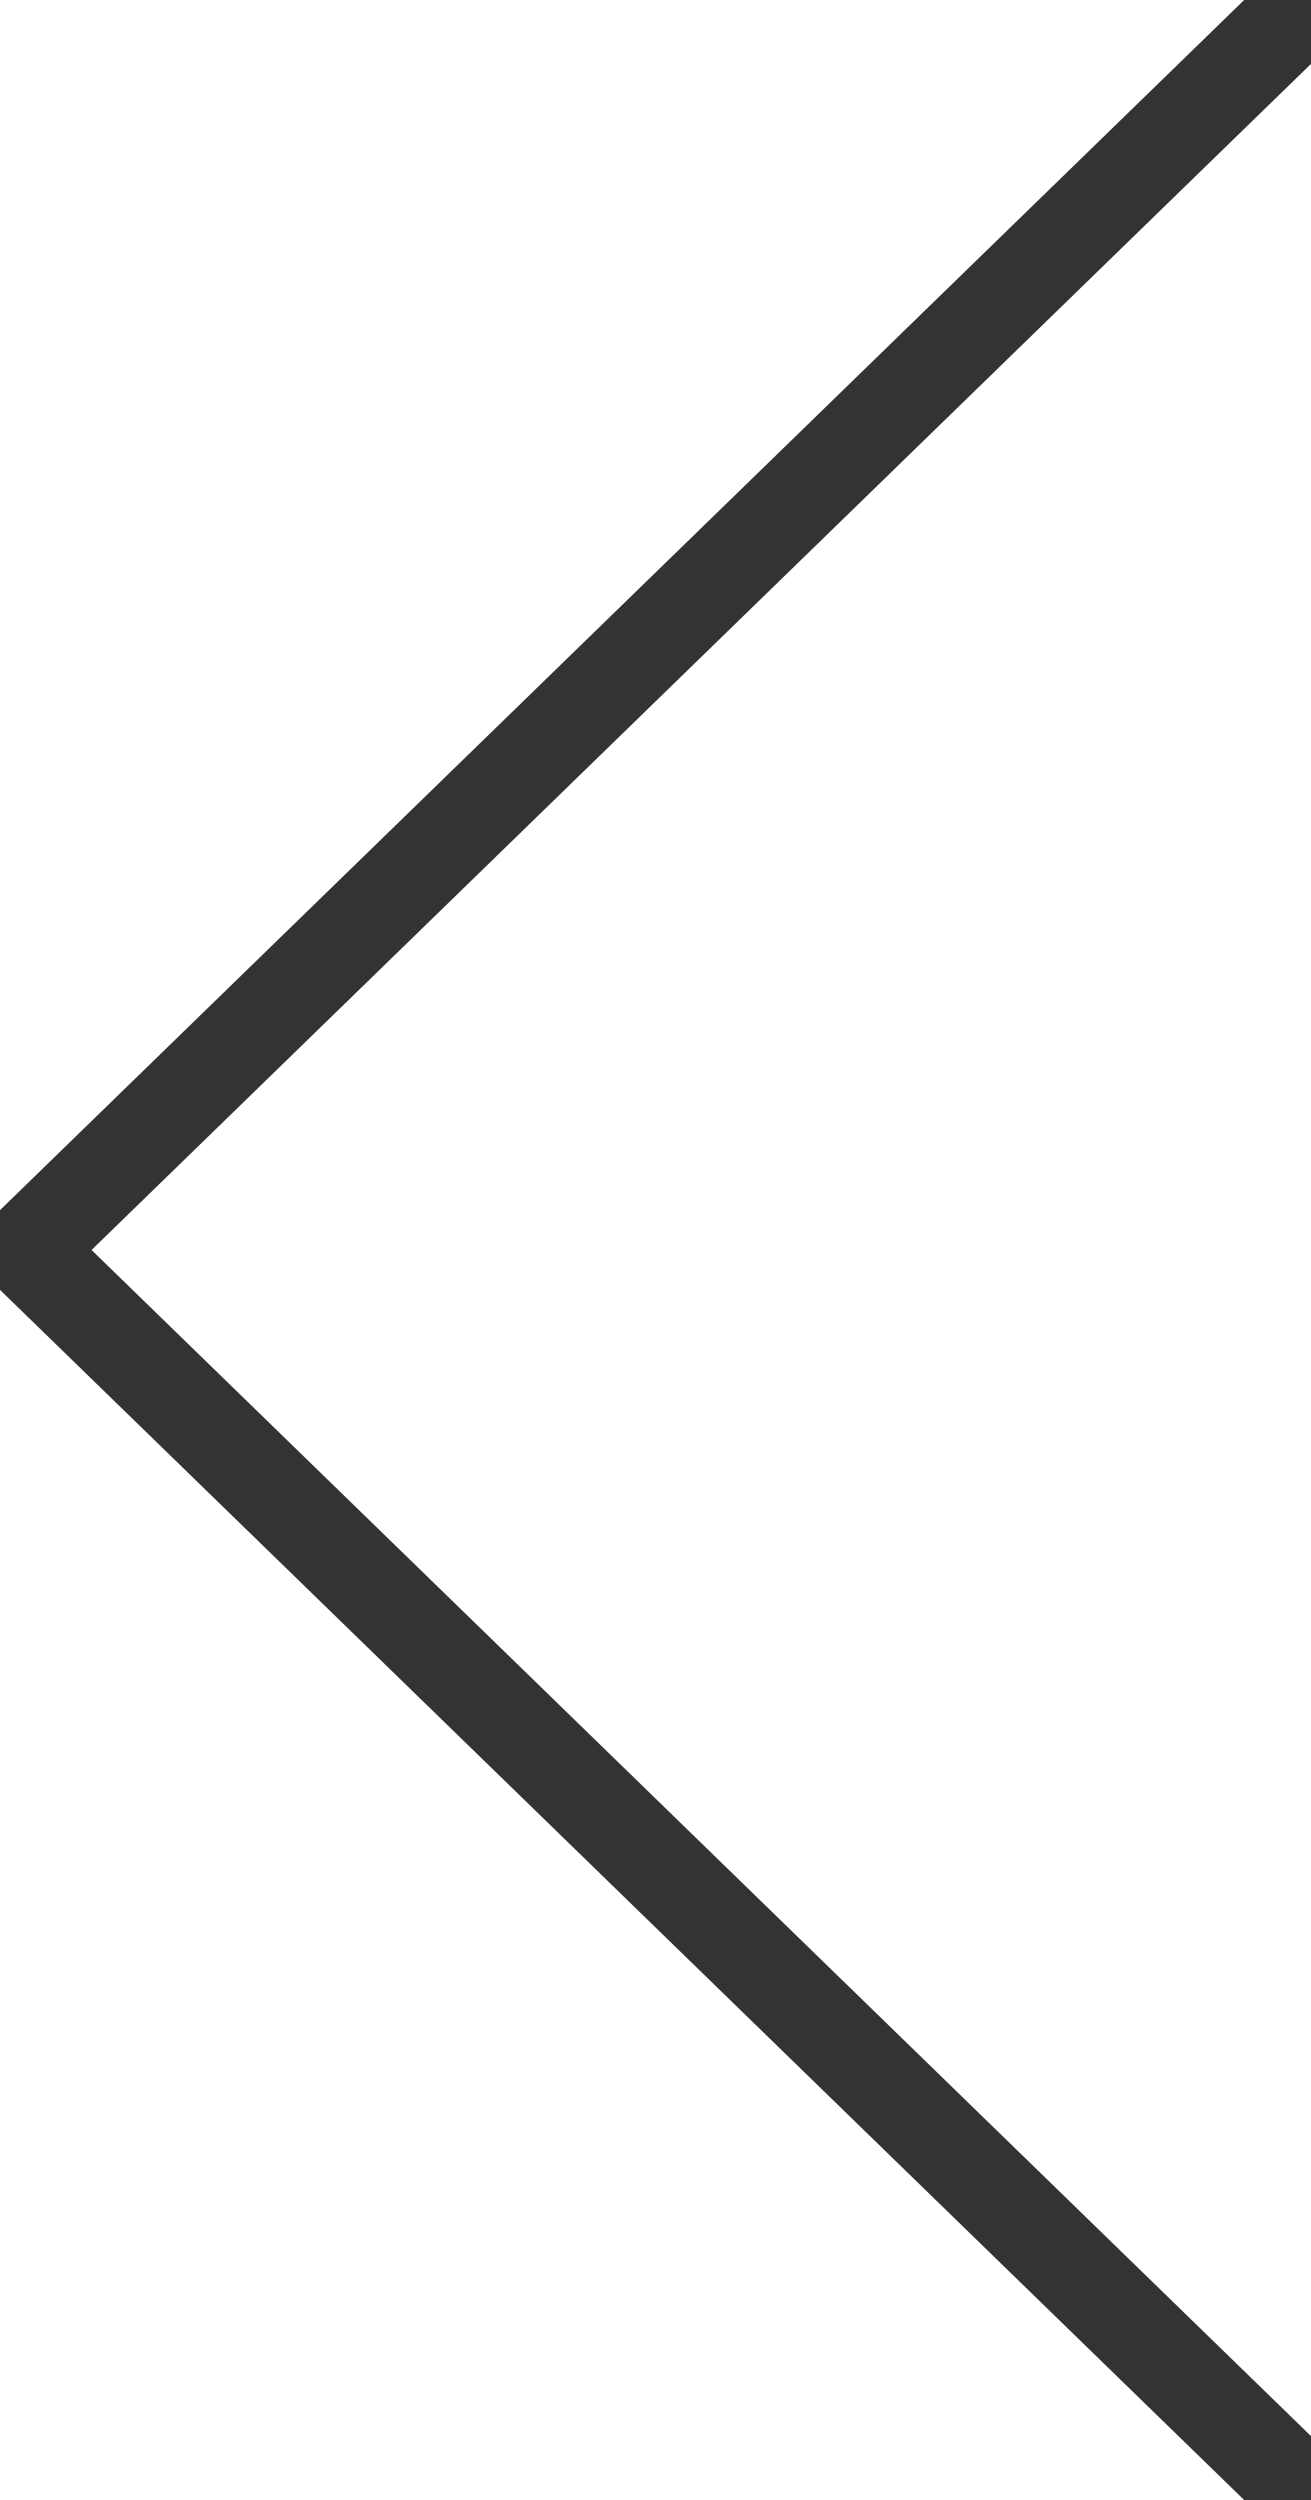
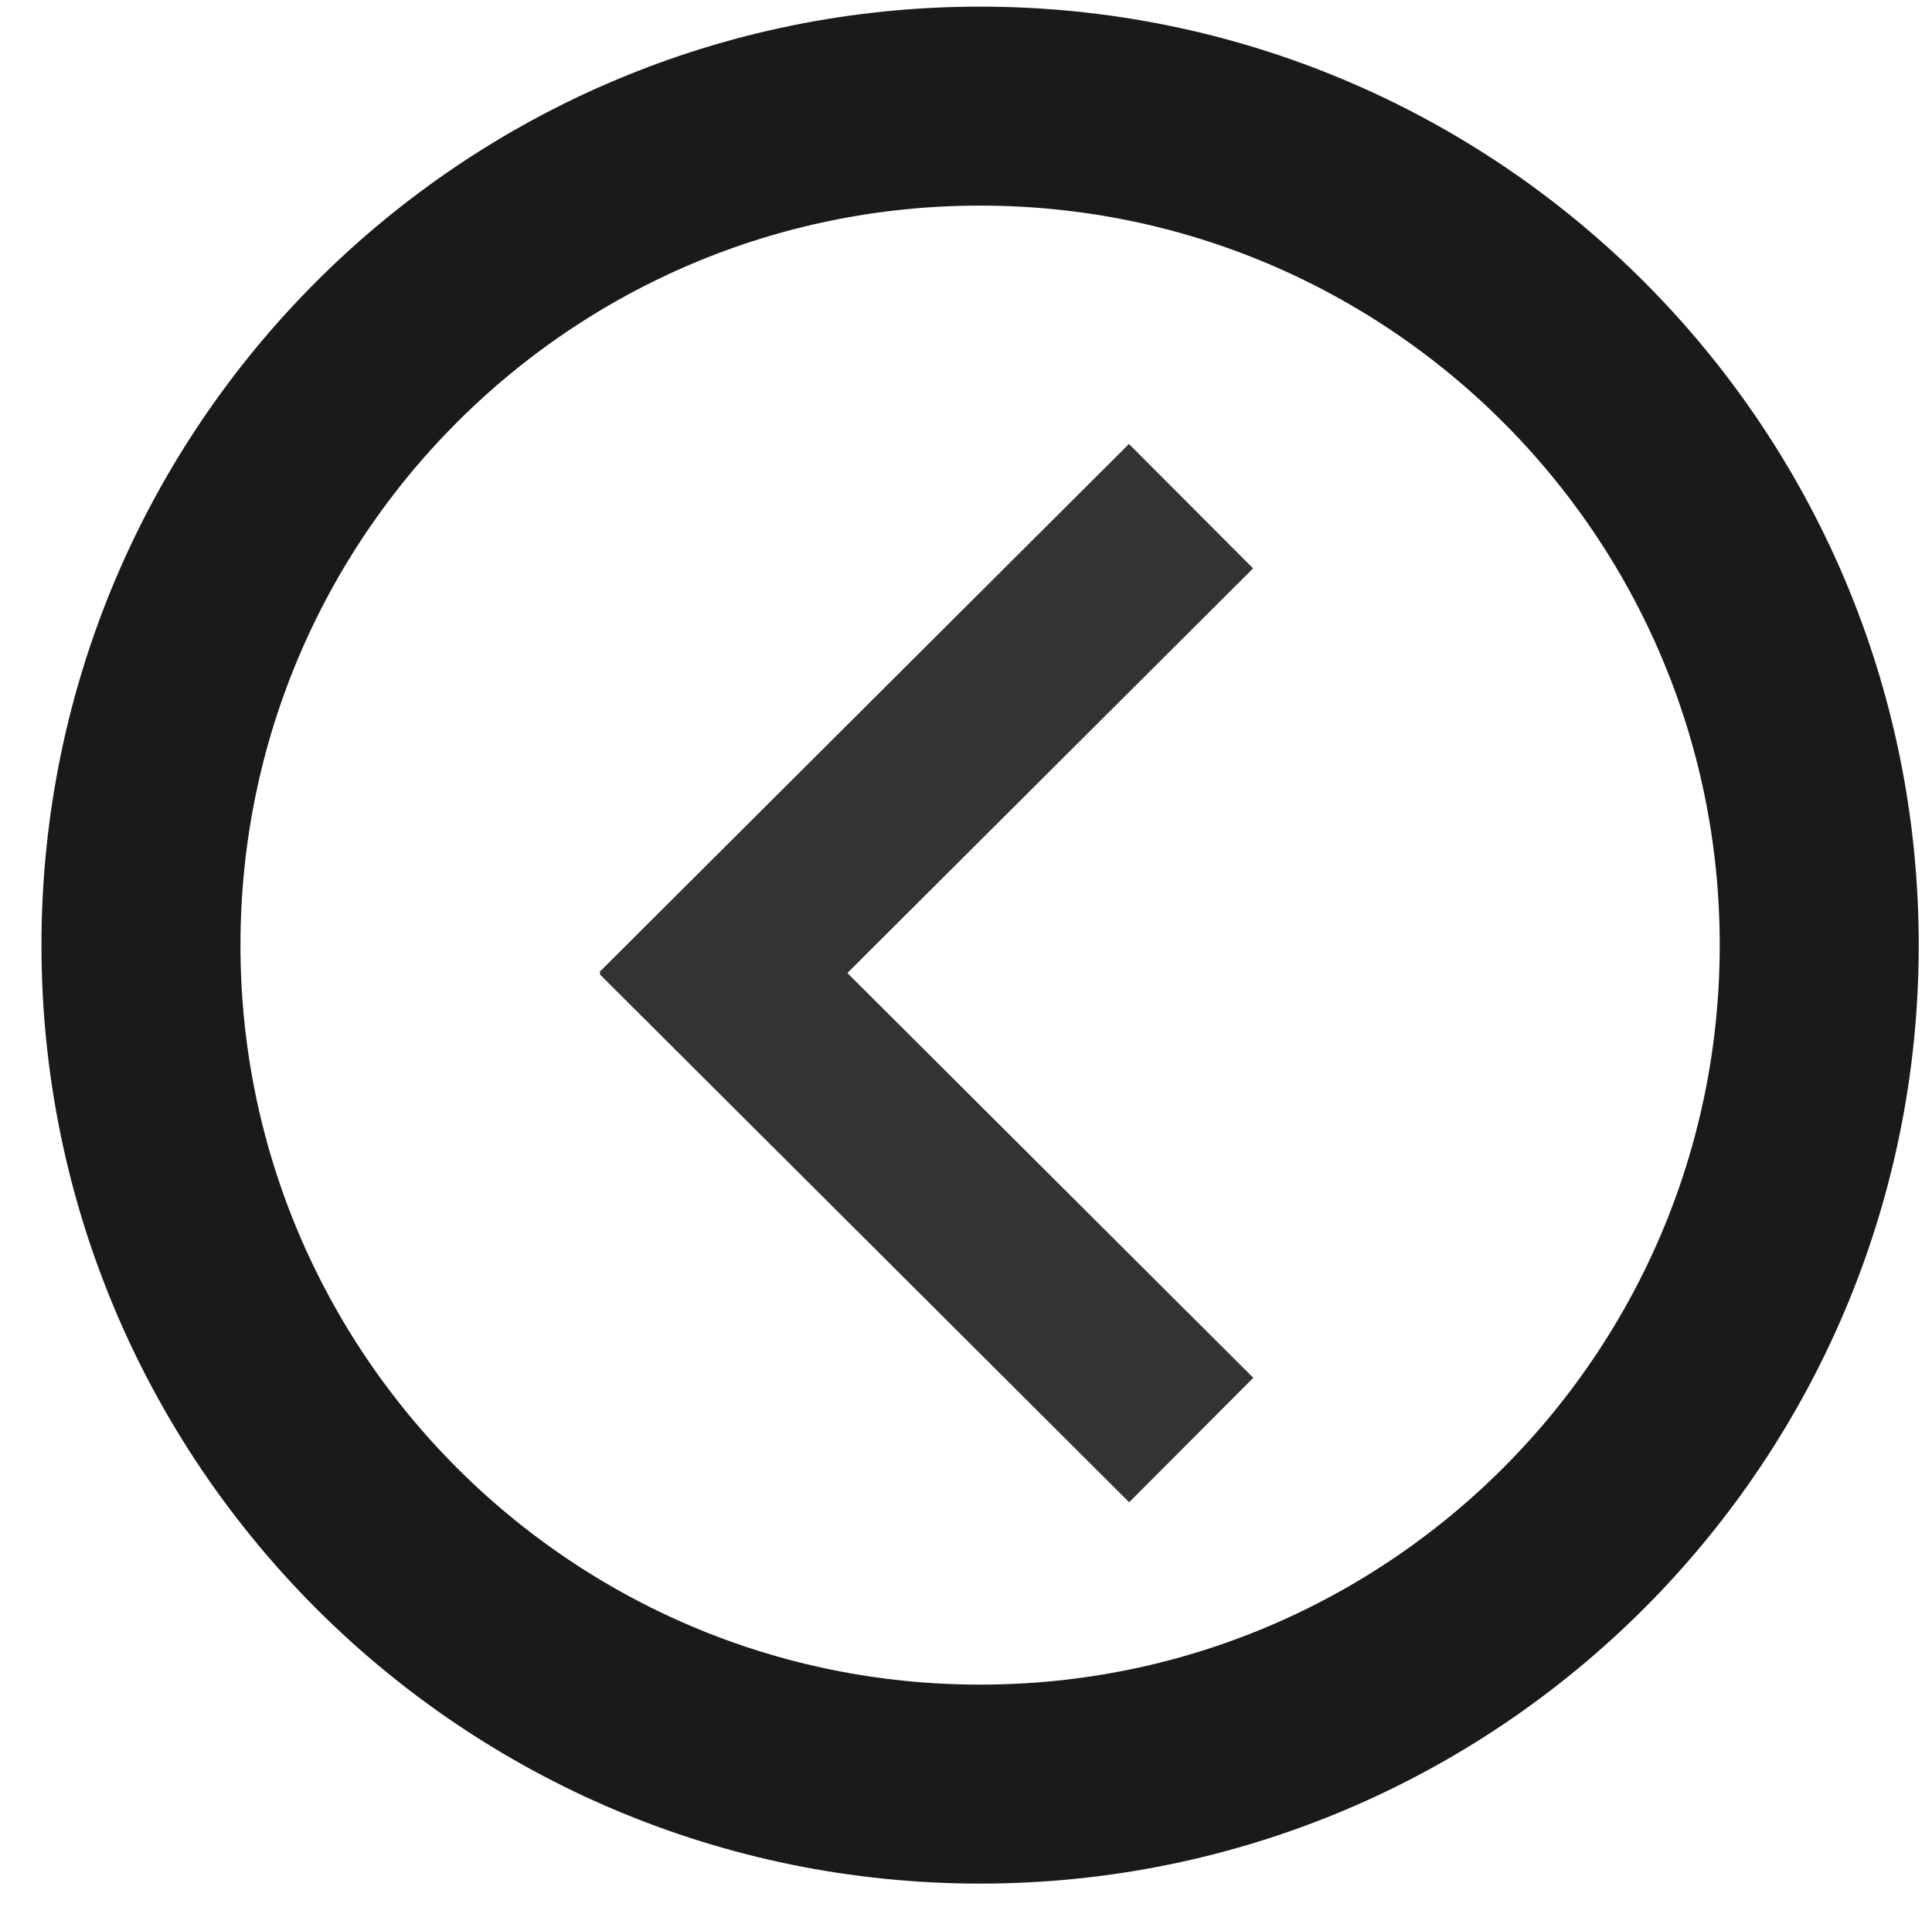
- <svg xmlns="http://www.w3.org/2000/svg" version="1.1" id="Layer_1" x="0px" y="0px" viewBox="0 0 26.2 50" enable-background="new 0 0 26.2 50" xml:space="preserve">
+ <svg xmlns="http://www.w3.org/2000/svg" version="1.1" id="Layer_1" x="0px" y="0px" viewBox="0 0 116.5 115.6" enable-background="new 0 0 116.5 115.6" xml:space="preserve">
  <g>
-     <polygon fill="#333333" stroke="#333333" stroke-miterlimit="10" points="0.6,25.5 0,24.9 25.6,0 26.2,0.6  " />
-     <polygon fill="#333333" stroke="#333333" stroke-miterlimit="10" points="0.6,24.5 0,25.1 25.6,50 26.2,49.4  " />
+     <rect x="33.4" y="65.6" transform="matrix(-0.708 -0.7062 0.7062 -0.708 45.4087 160.6333)" fill="#333333" width="45.1" height="10.6" />
+     <rect x="33.4" y="41.2" transform="matrix(-0.708 0.7062 -0.7062 -0.708 128.3048 39.8623)" fill="#333333" width="45.1" height="10.6" />
+     <circle fill="none" stroke="#1A1A1A" stroke-width="12" stroke-miterlimit="10" cx="59.1" cy="57" r="50.6" />
  </g>
</svg>
